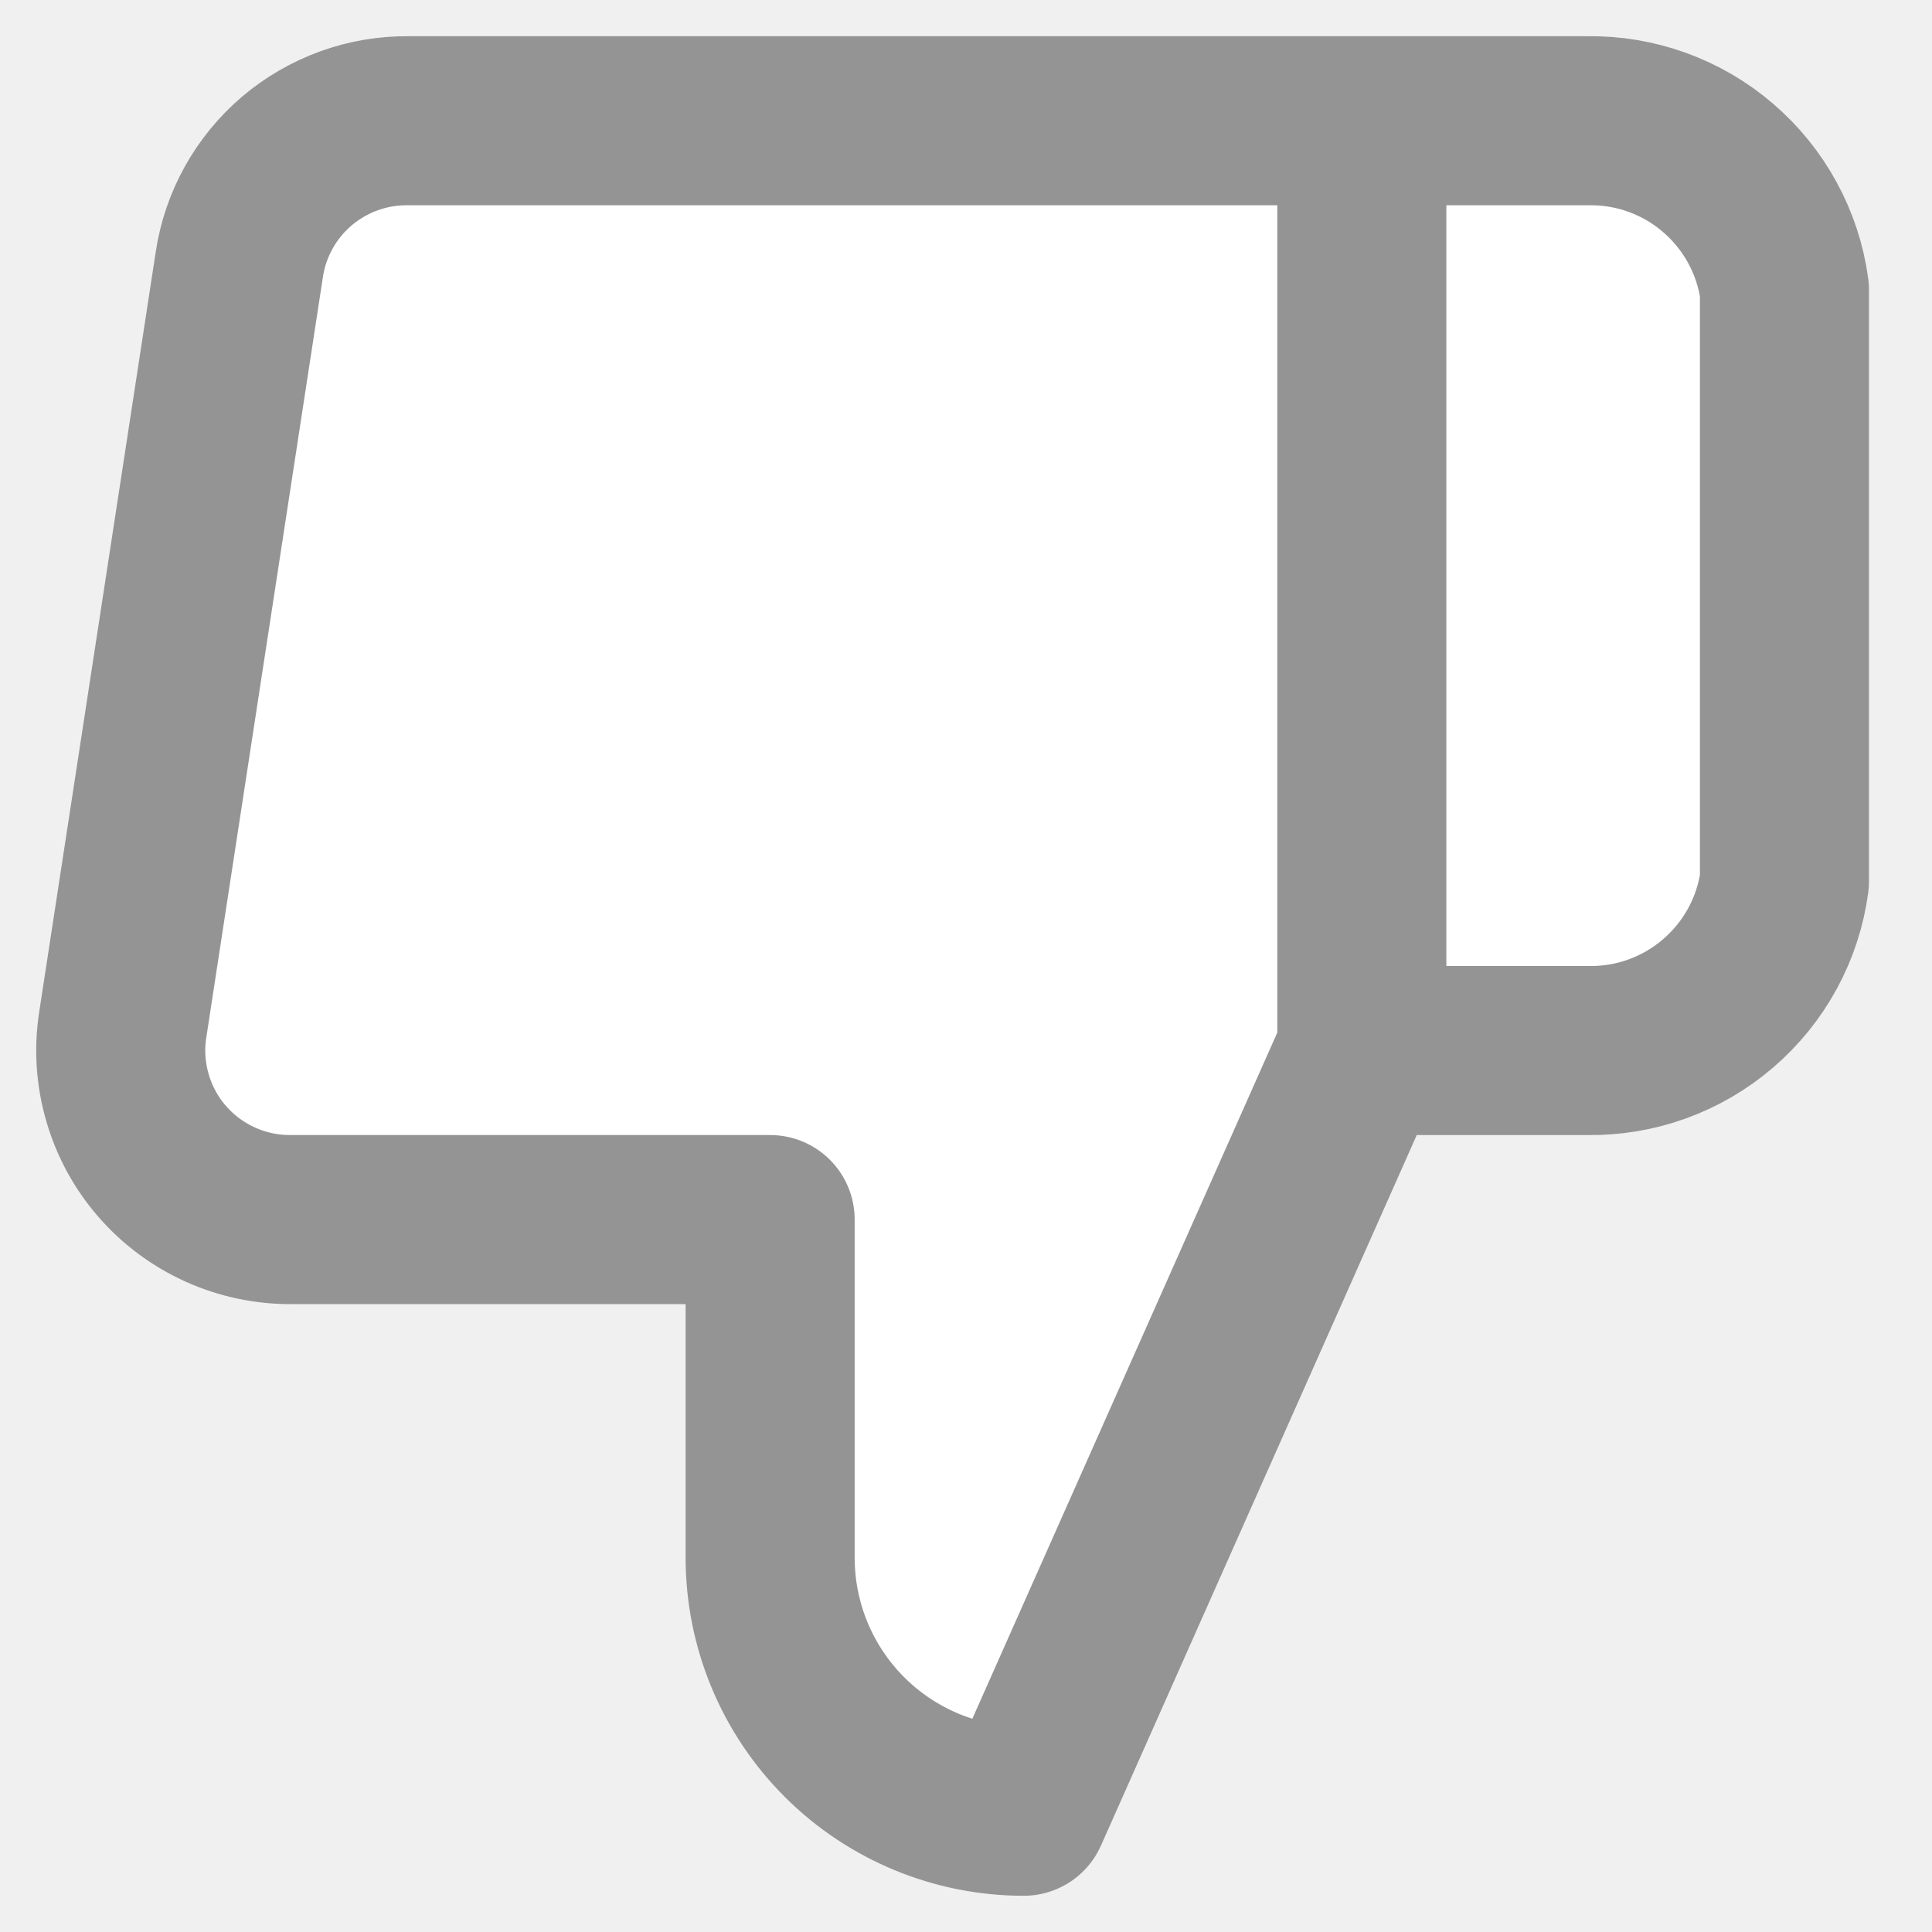
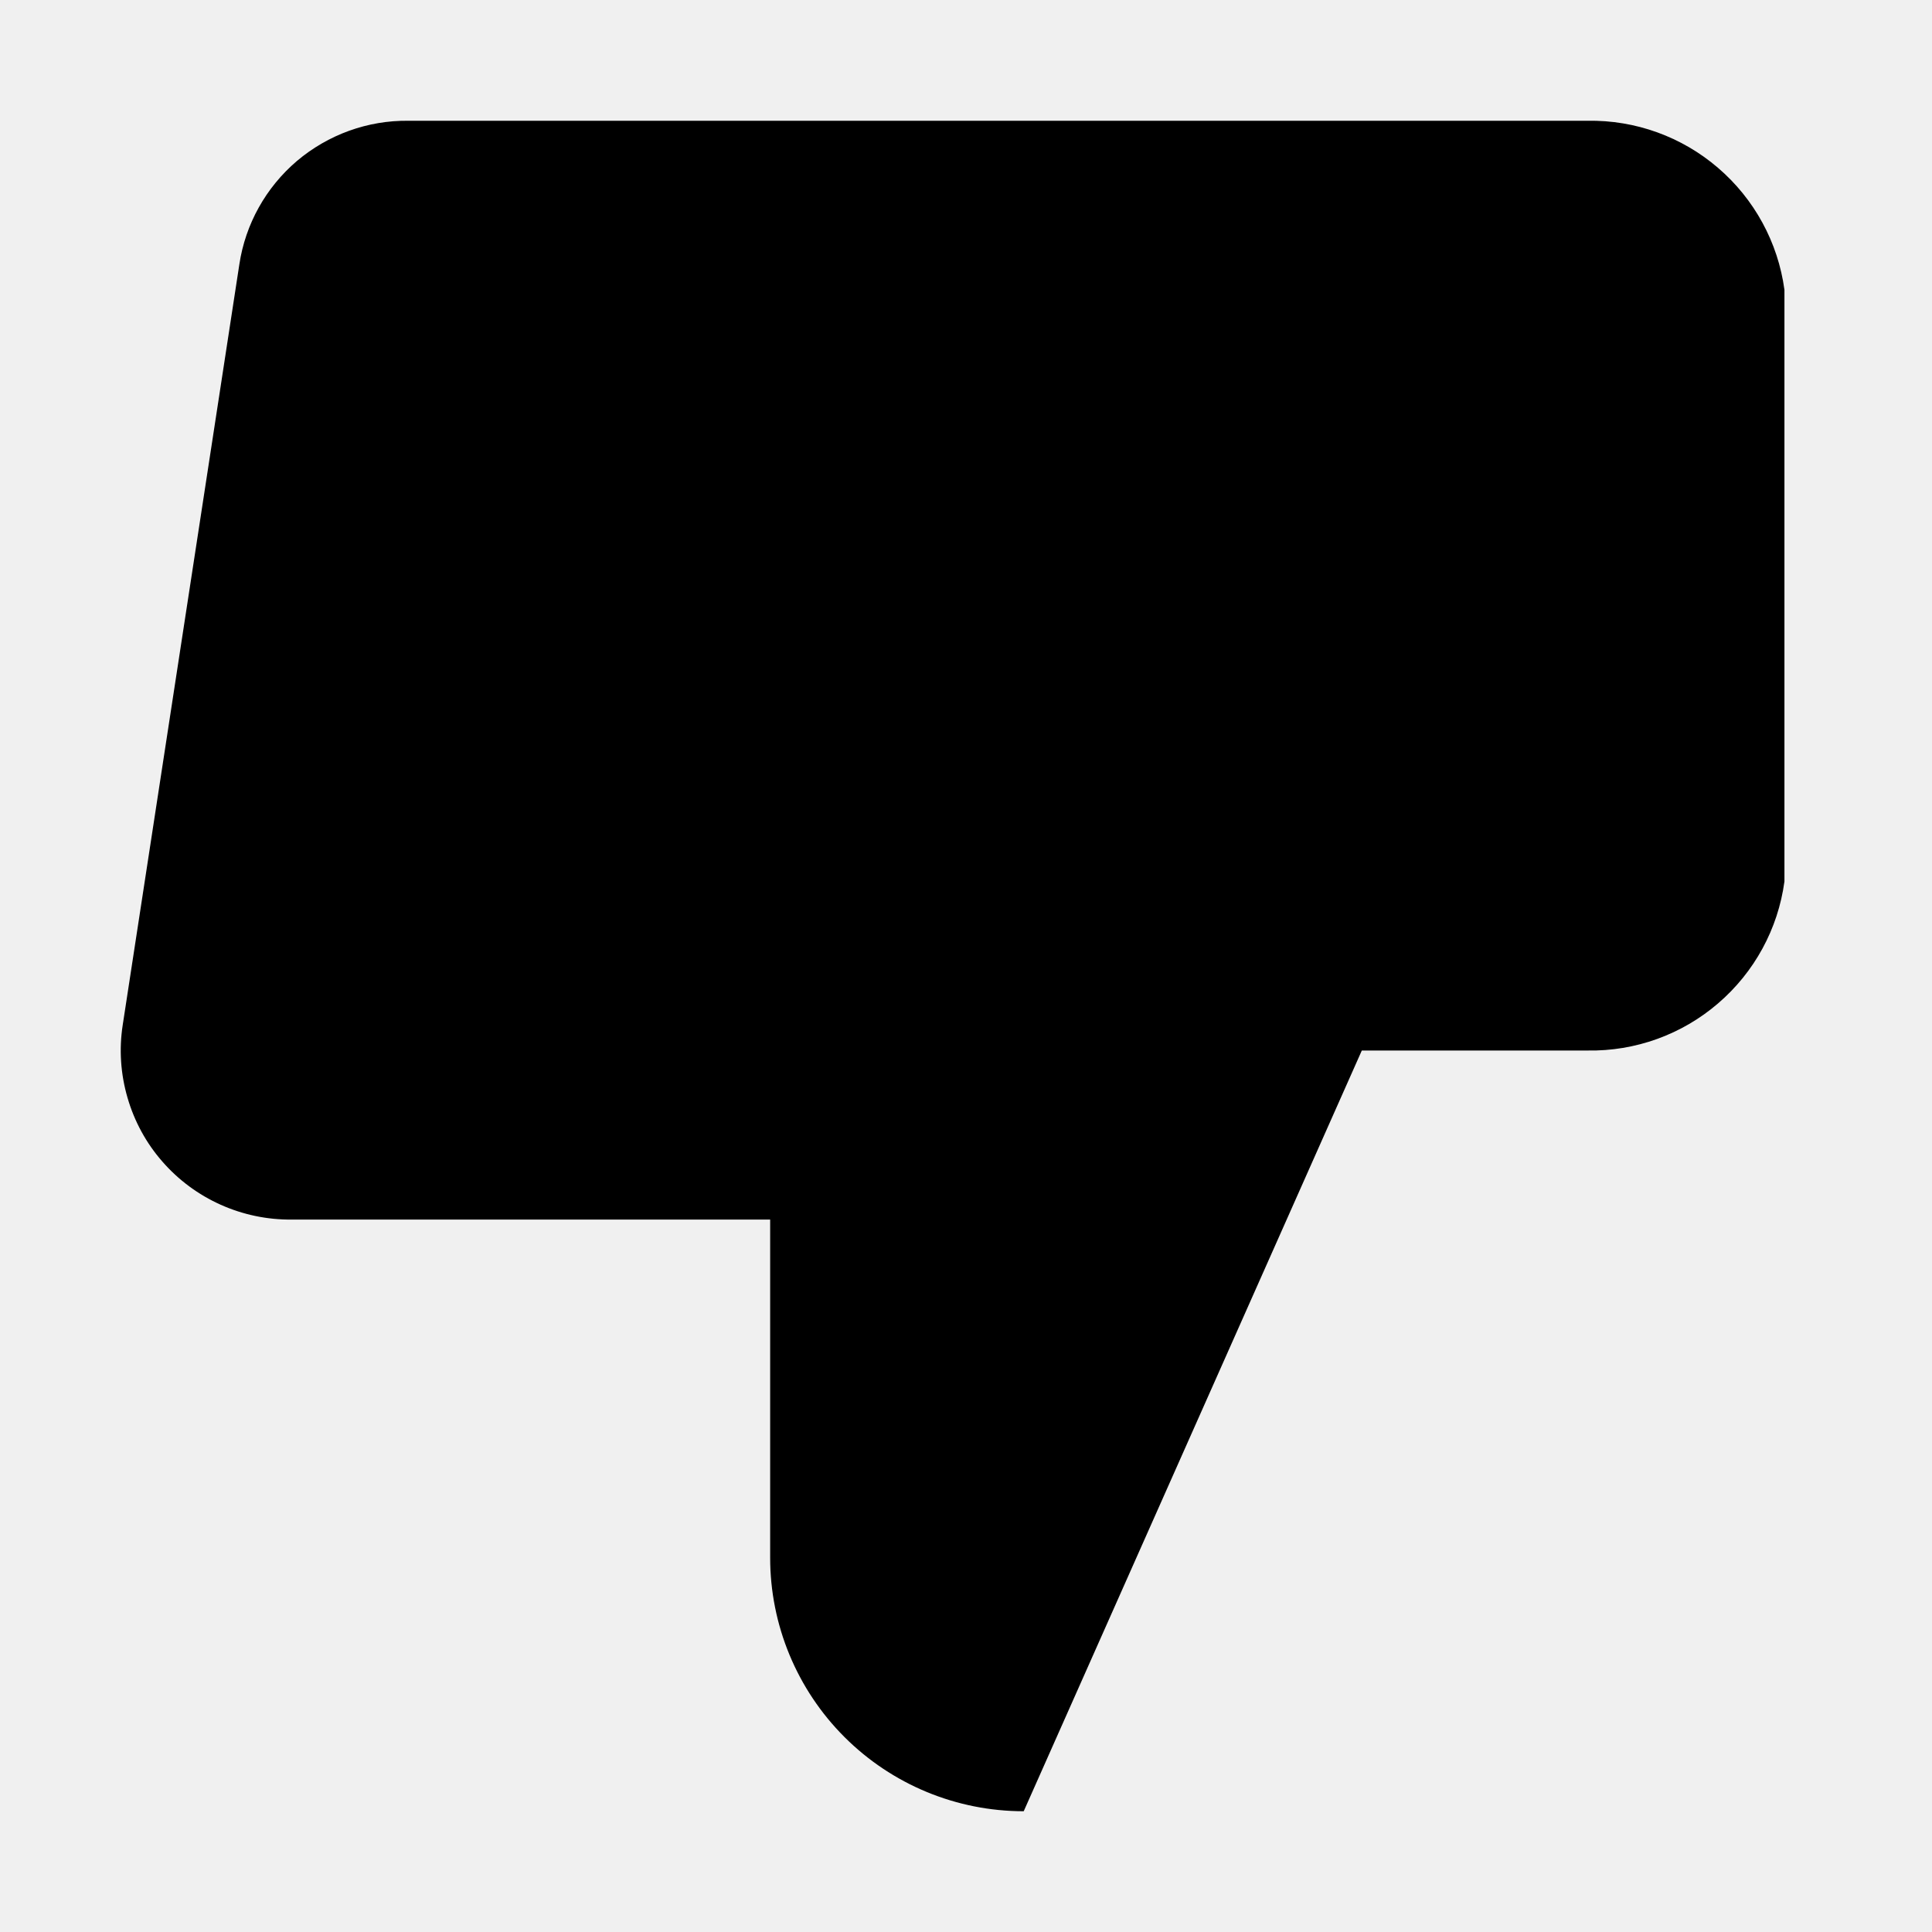
- <svg xmlns="http://www.w3.org/2000/svg" width="16" height="16" viewBox="0 0 16 16" fill="none">
+ <svg xmlns="http://www.w3.org/2000/svg" width="16" height="16" viewBox="0 0 16 16" fill="current">
  <path d="M6.378 10.1V12.9C6.378 13.457 6.599 13.991 6.993 14.385C7.387 14.779 7.921 15 8.478 15L11.278 8.7V1H3.382C3.044 0.996 2.717 1.115 2.459 1.333C2.202 1.552 2.032 1.856 1.982 2.19L1.016 8.49C0.985 8.691 0.999 8.896 1.056 9.091C1.112 9.285 1.21 9.466 1.344 9.619C1.477 9.772 1.642 9.894 1.827 9.977C2.012 10.06 2.213 10.102 2.416 10.1H6.378ZM11.278 1H13.147C13.543 0.993 13.928 1.132 14.228 1.39C14.529 1.648 14.725 2.008 14.778 2.4V7.3C14.725 7.693 14.529 8.052 14.228 8.31C13.928 8.568 13.543 8.707 13.147 8.7H11.278" fill="white" />
-   <path d="M11.278 8.7L8.478 15C7.921 15 7.387 14.779 6.993 14.385C6.599 13.991 6.378 13.457 6.378 12.9V10.1H2.416C2.213 10.102 2.012 10.06 1.827 9.977C1.642 9.894 1.477 9.772 1.344 9.619C1.21 9.466 1.112 9.285 1.056 9.091C0.999 8.896 0.985 8.691 1.016 8.49L1.982 2.19C2.032 1.856 2.202 1.552 2.459 1.333C2.717 1.115 3.044 0.996 3.382 1H11.278M11.278 8.7V1M11.278 8.7H13.147C13.543 8.707 13.928 8.568 14.228 8.31C14.529 8.052 14.725 7.693 14.778 7.3V2.4C14.725 2.008 14.529 1.648 14.228 1.39C13.928 1.132 13.543 0.993 13.147 1H11.278" stroke="#949494" stroke-width="1.4" stroke-linecap="round" stroke-linejoin="round" />
+   <path d="M11.278 8.7L8.478 15C7.921 15 7.387 14.779 6.993 14.385C6.599 13.991 6.378 13.457 6.378 12.9V10.1H2.416C2.213 10.102 2.012 10.06 1.827 9.977C1.642 9.894 1.477 9.772 1.344 9.619C1.21 9.466 1.112 9.285 1.056 9.091C0.999 8.896 0.985 8.691 1.016 8.49L1.982 2.19C2.032 1.856 2.202 1.552 2.459 1.333C2.717 1.115 3.044 0.996 3.382 1H11.278M11.278 8.7V1M11.278 8.7H13.147C13.543 8.707 13.928 8.568 14.228 8.31C14.529 8.052 14.725 7.693 14.778 7.3V2.4C14.725 2.008 14.529 1.648 14.228 1.39C13.928 1.132 13.543 0.993 13.147 1H11.278" stroke="current" stroke-width="1.4" stroke-linecap="round" stroke-linejoin="round" />
</svg>
